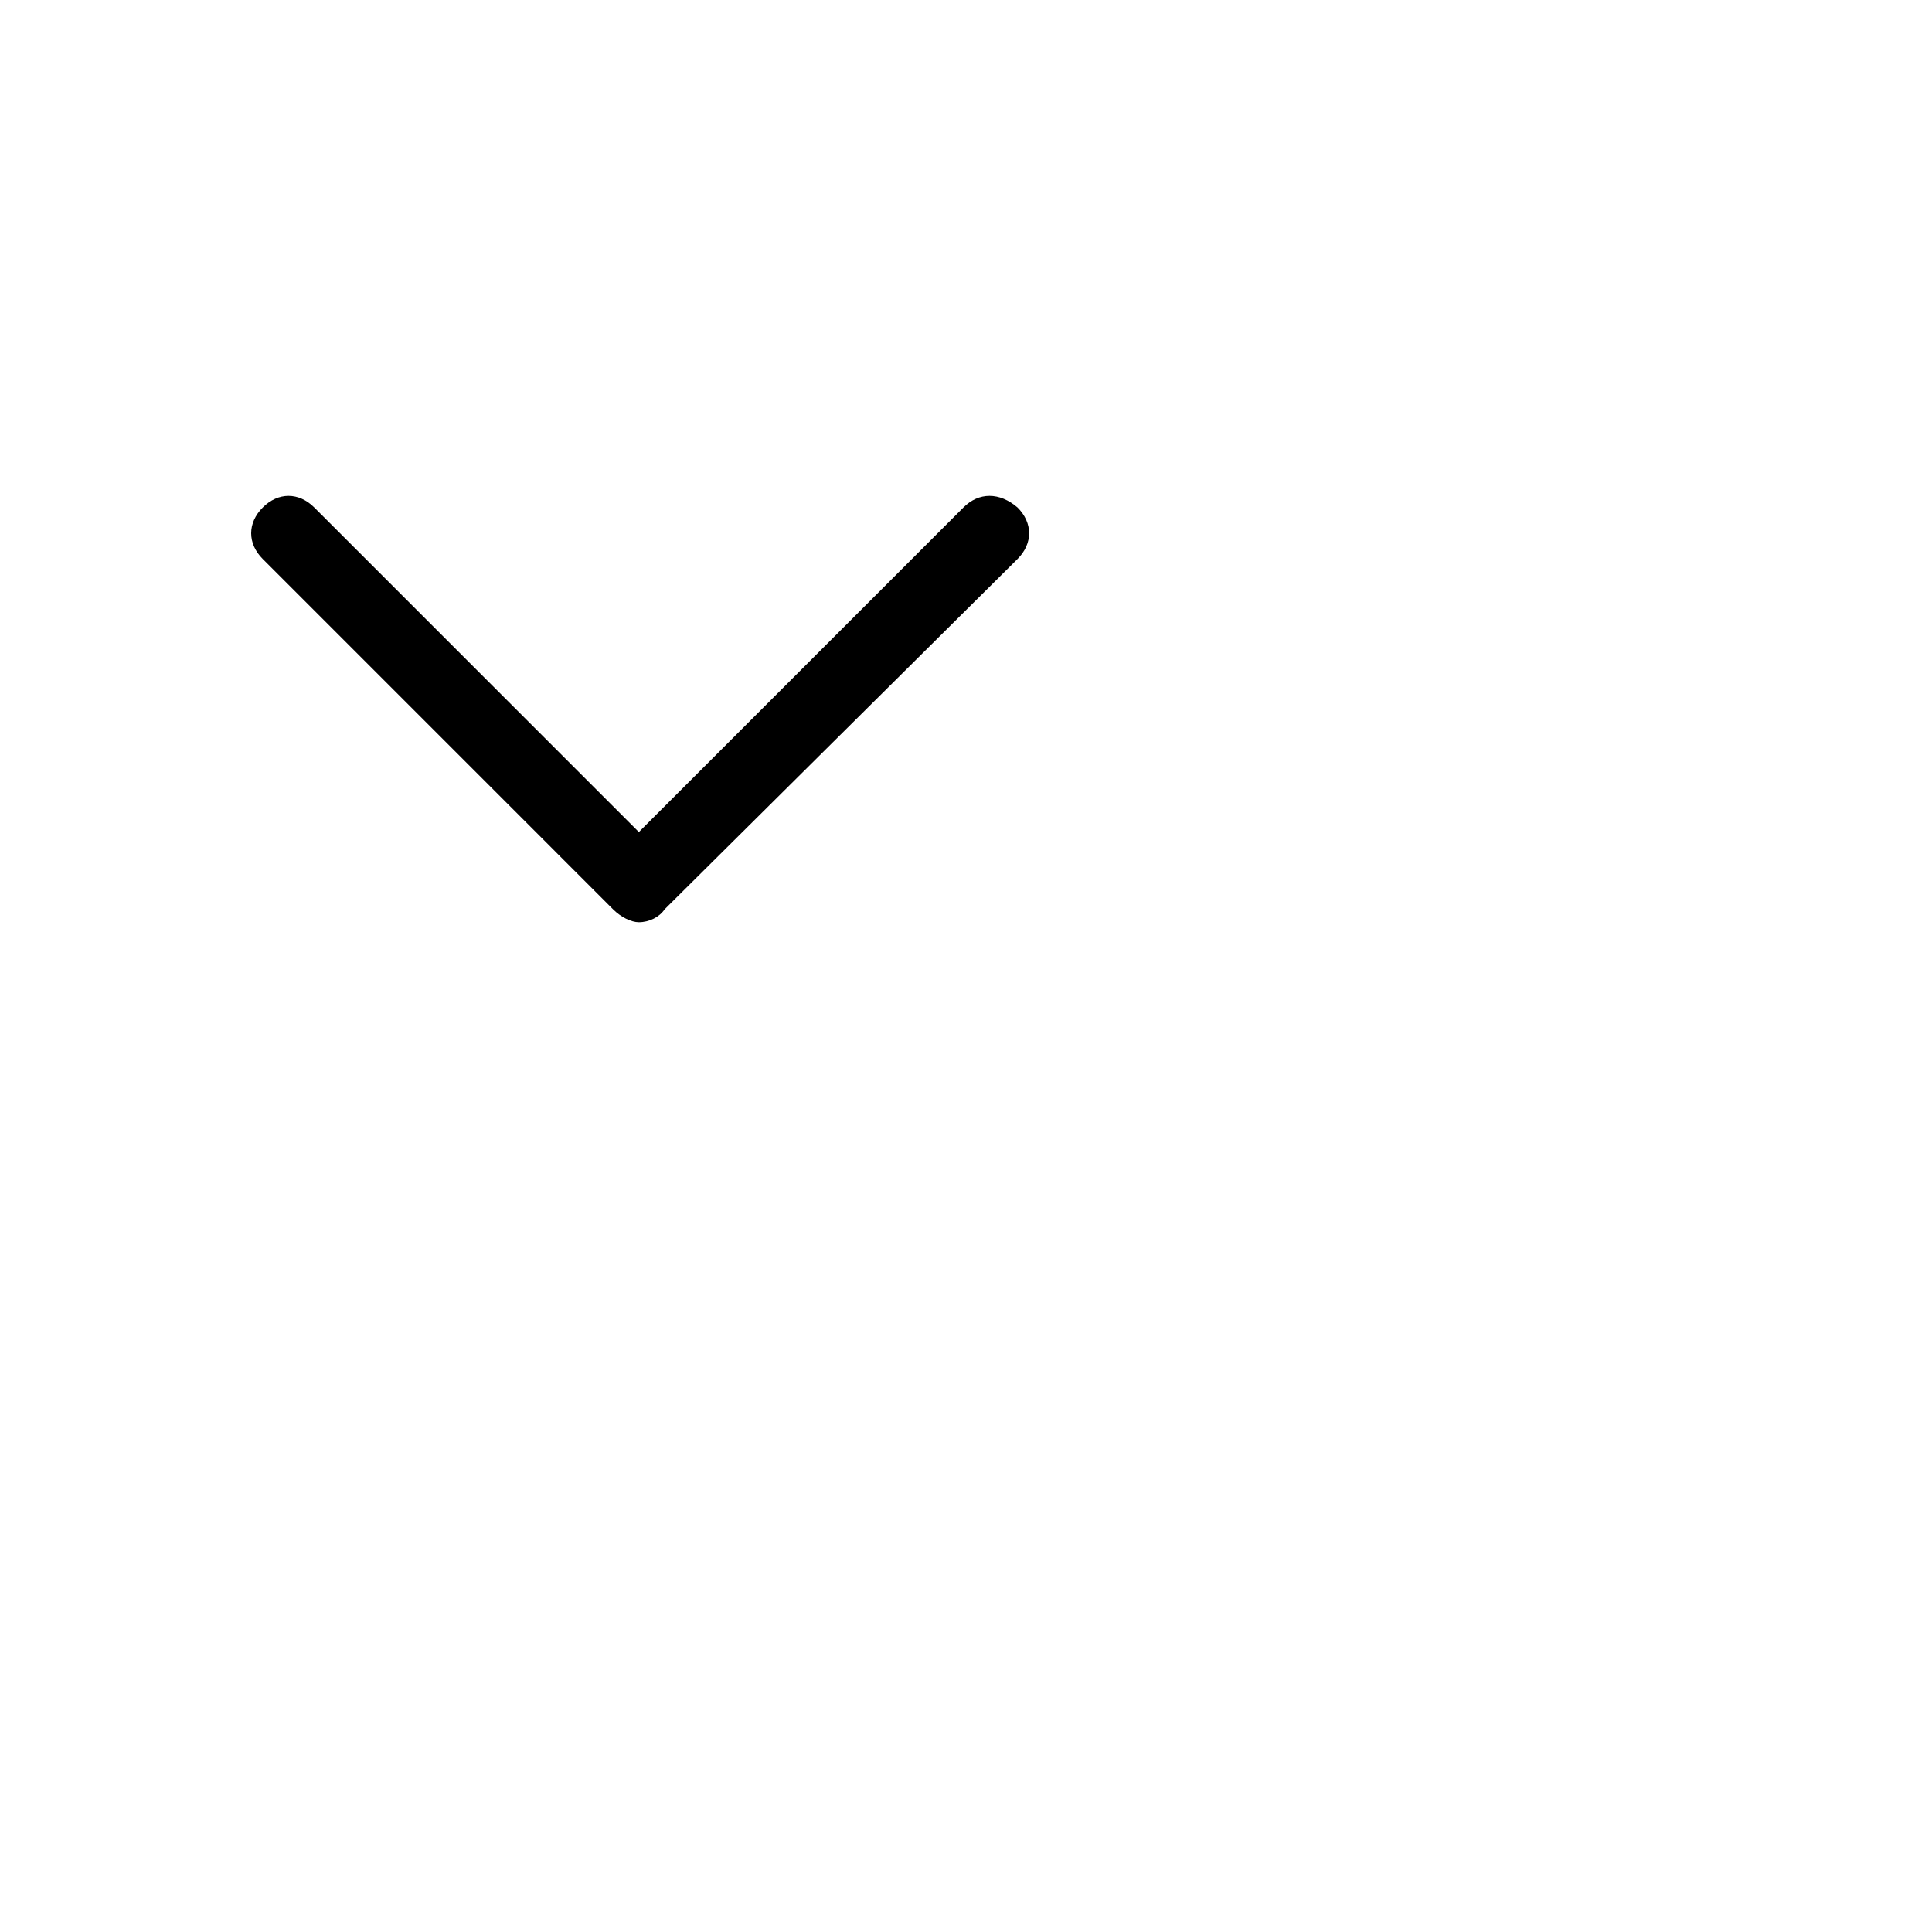
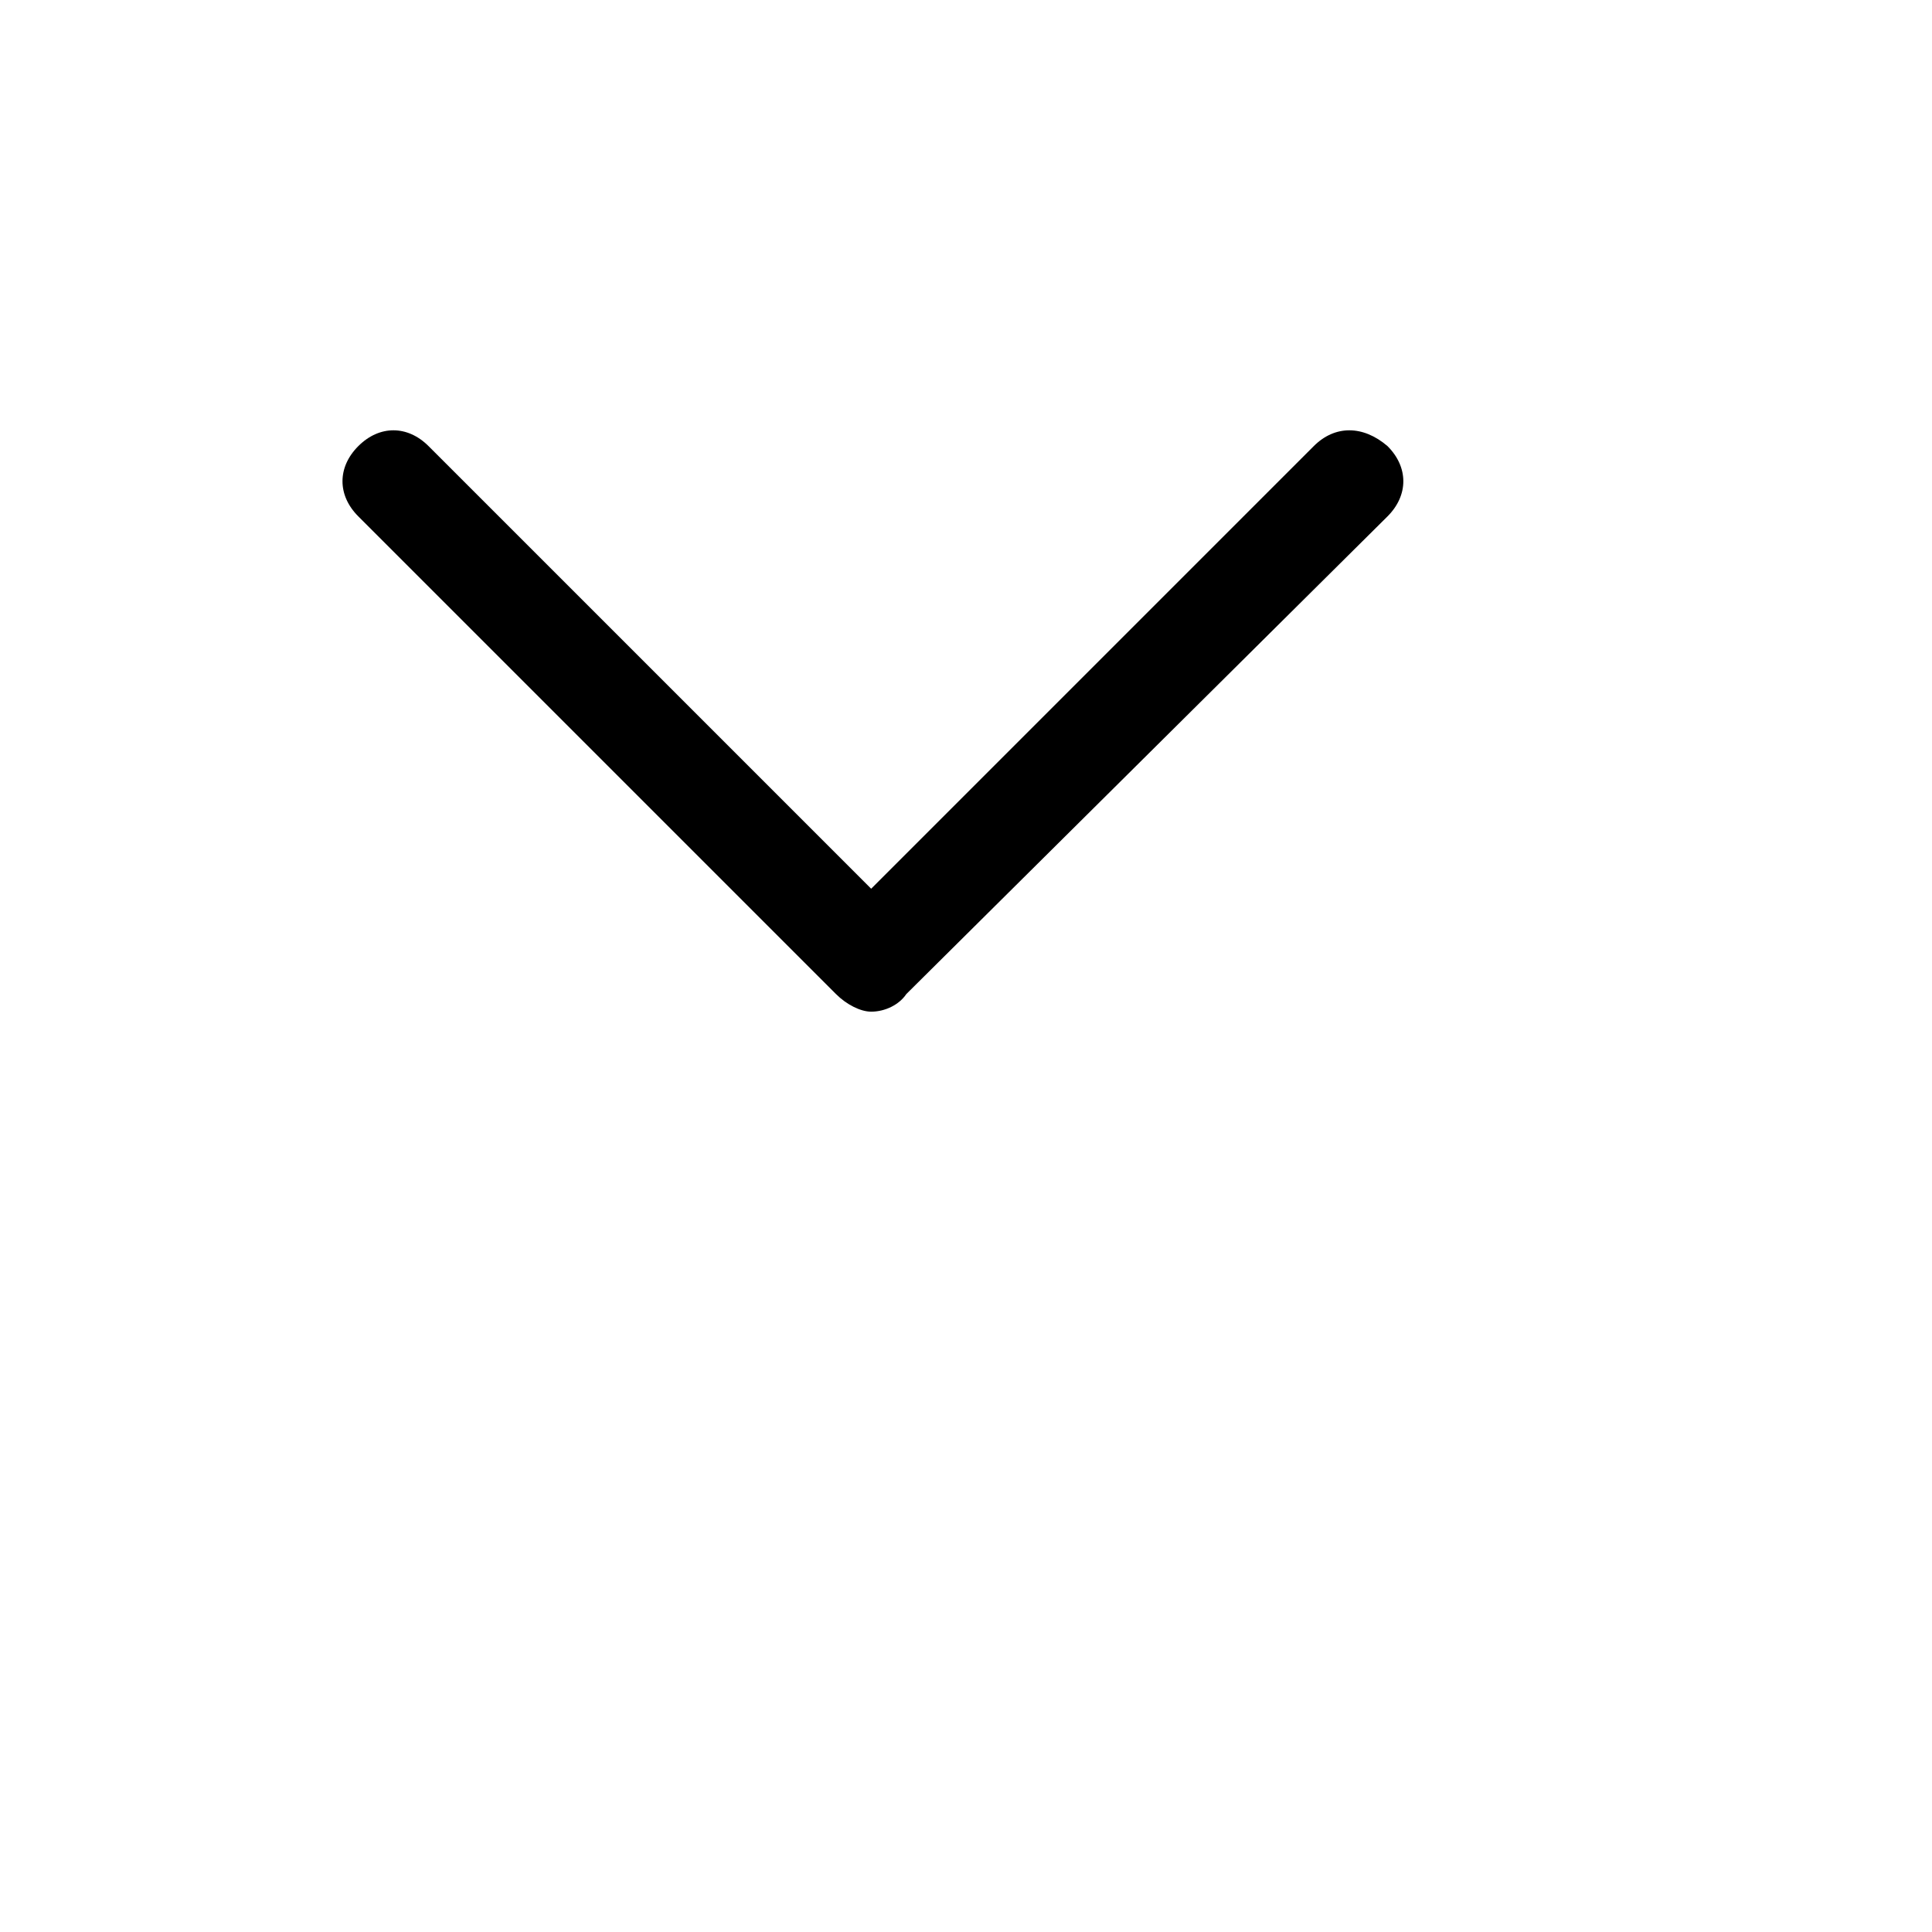
- <svg xmlns="http://www.w3.org/2000/svg" version="1.1" id="arrow1_x5F_down" x="0px" y="0px" viewBox="25 25 75 75" style="enable-background:new 0 0 100 100;" xml:space="preserve">
+ <svg xmlns="http://www.w3.org/2000/svg" version="1.1" id="arrow1_x5F_down" x="0px" y="0px" viewBox="25 32 55 55" style="enable-background:new 0 0 100 100;" xml:space="preserve">
  <g>
    <path d="M48.8,60.3L35.2,46.7c-0.6-0.6-0.6-1.4,0-2s1.4-0.6,2,0l12.6,12.6l12.6-12.6c0.6-0.6,1.4-0.6,2.1,0c0.6,0.6,0.6,1.4,0,2     L50.8,60.3c-0.2,0.3-0.6,0.5-1,0.5C49.5,60.8,49.1,60.6,48.8,60.3z" />
  </g>
</svg>
